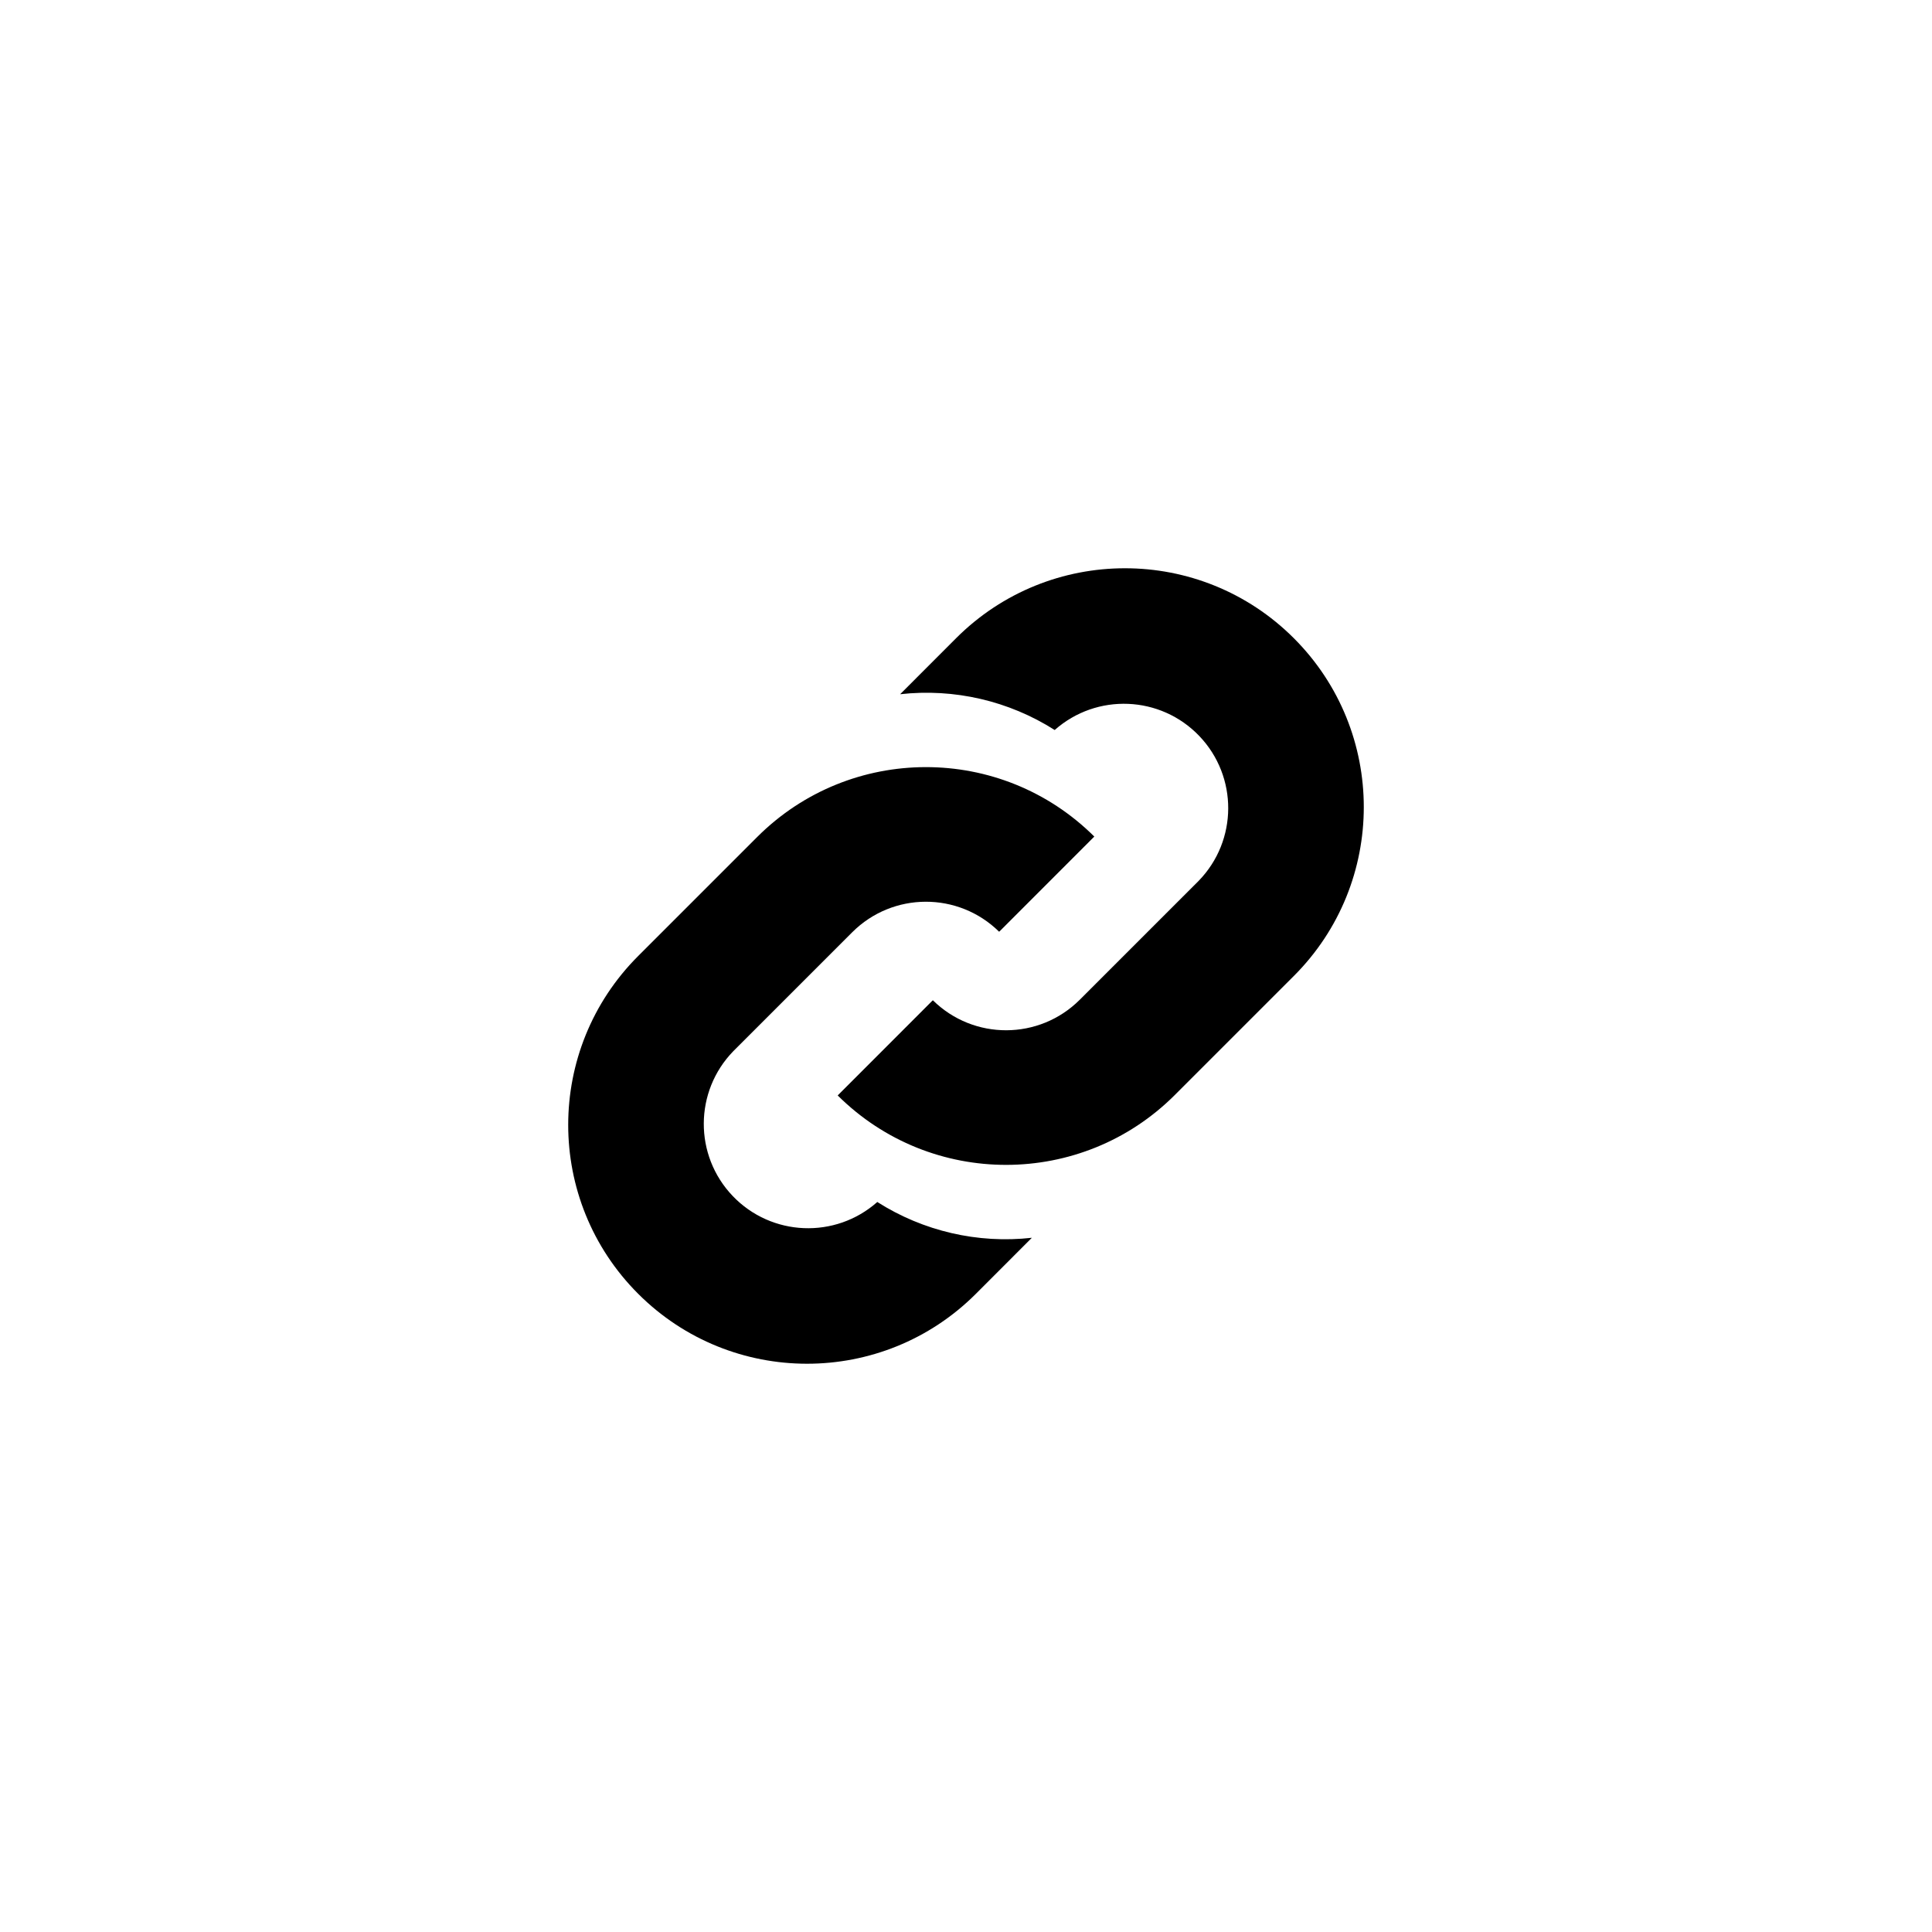
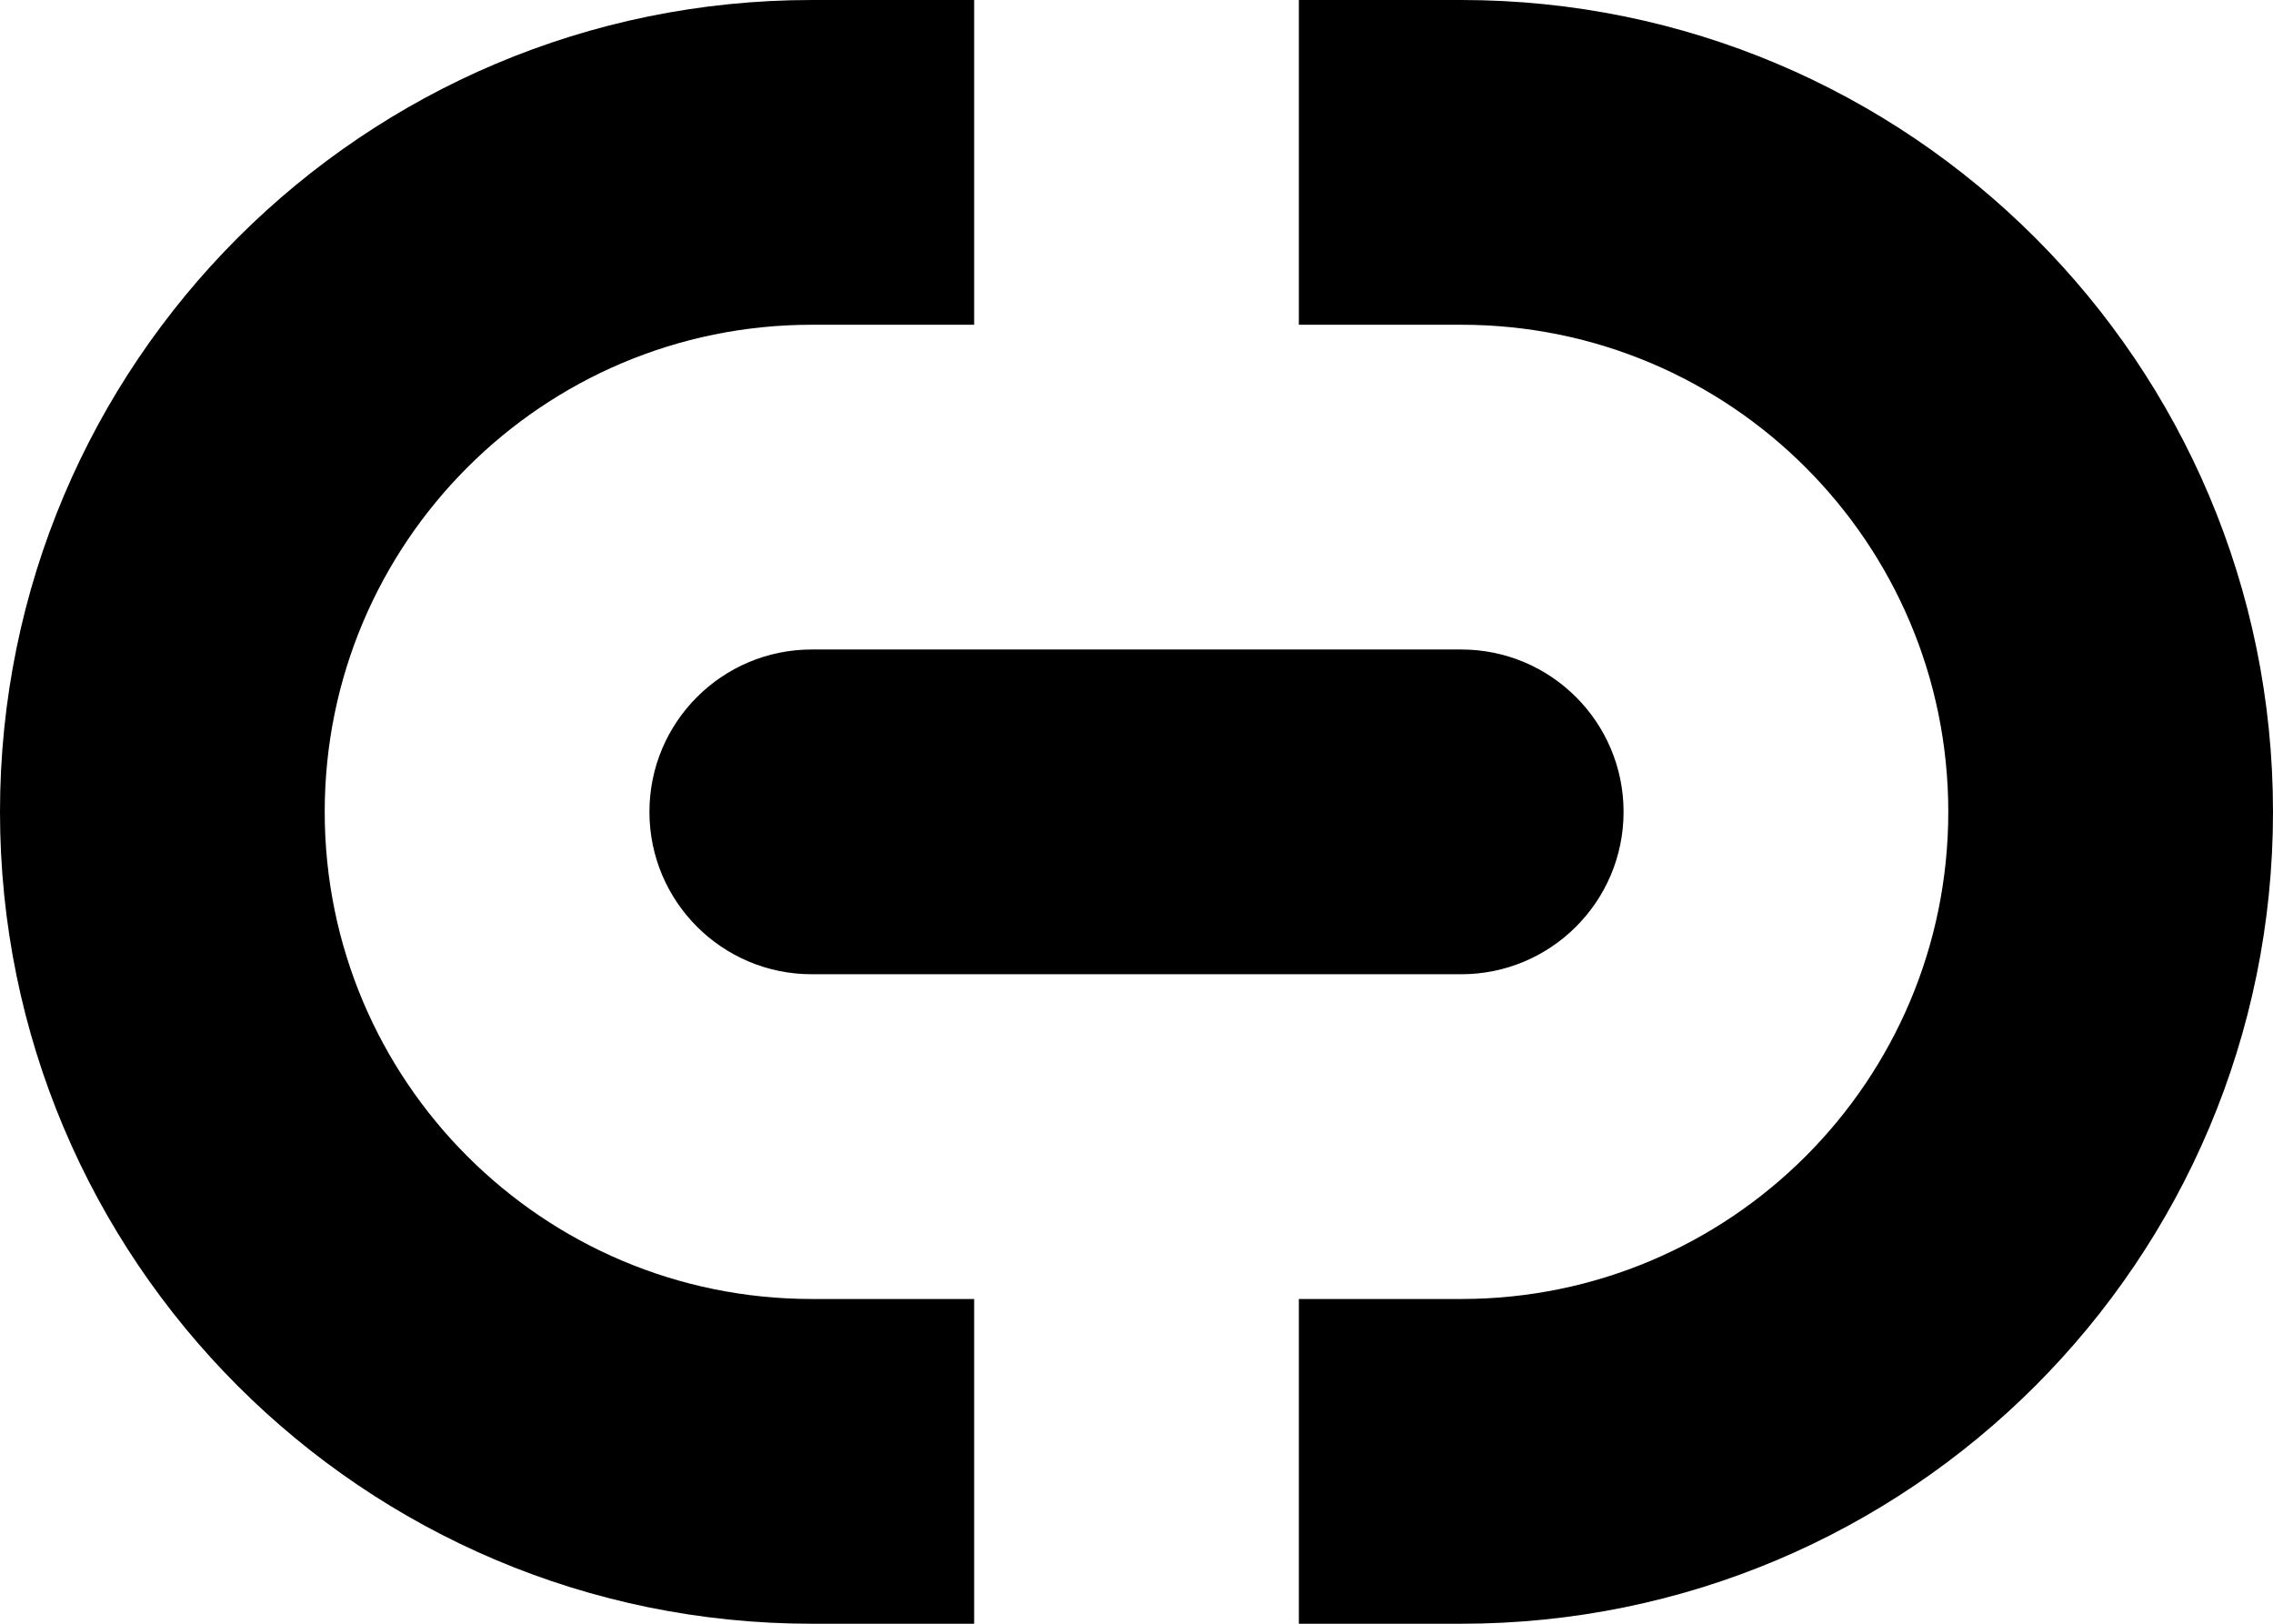
- <svg xmlns="http://www.w3.org/2000/svg" width="34" height="34">
-   <path d="M15.439 21.153a4.202 4.202 0 0 0 2.72.63l-.985.986a4.202 4.202 0 1 1-5.943-5.945l2.093-2.093a4.202 4.202 0 0 1 5.934-.009l-1.655 1.656a5.886 5.886 0 0 1-.02.019 1.835 1.835 0 0 0-2.585.009l-2.093 2.093a1.836 1.836 0 0 0 2.534 2.654zm3.122-8.306a4.202 4.202 0 0 0-2.72-.63l.985-.986a4.202 4.202 0 1 1 5.943 5.945l-2.093 2.093a4.202 4.202 0 0 1-5.934.009l1.655-1.656.02-.019a1.835 1.835 0 0 0 2.585-.009l2.093-2.093a1.836 1.836 0 0 0-2.534-2.654z" />
+ <svg xmlns="http://www.w3.org/2000/svg" viewBox="0 0 14 10">
+   <path d="M6 0v2H5a3 3 0 000 6h1v2H5A5 5 0 115 0h1zm2 0h1a5 5 0 110 10H8V8h1a3 3 0 000-6H8V0zM5 4h4a1 1 0 110 2H5a1 1 0 110-2z" />
</svg>
